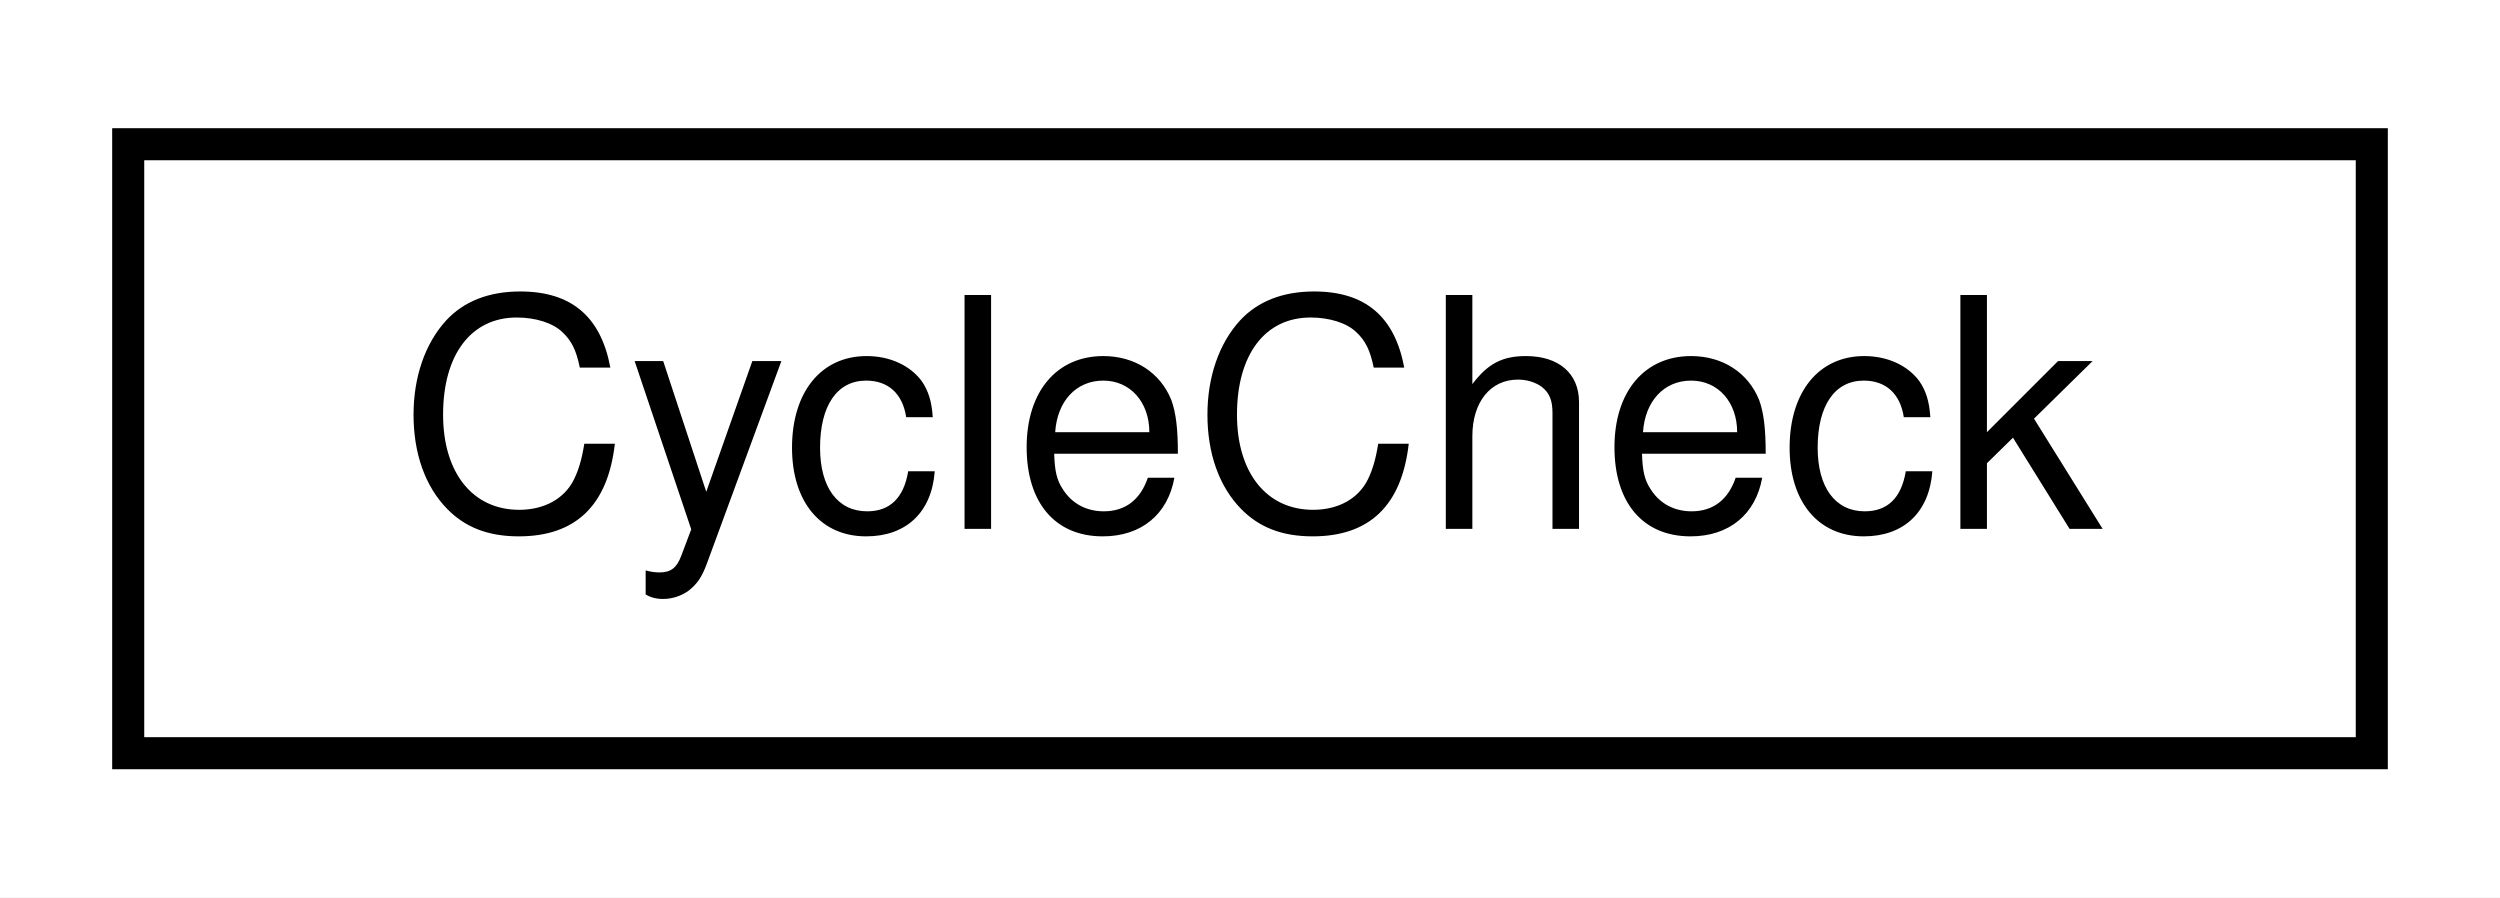
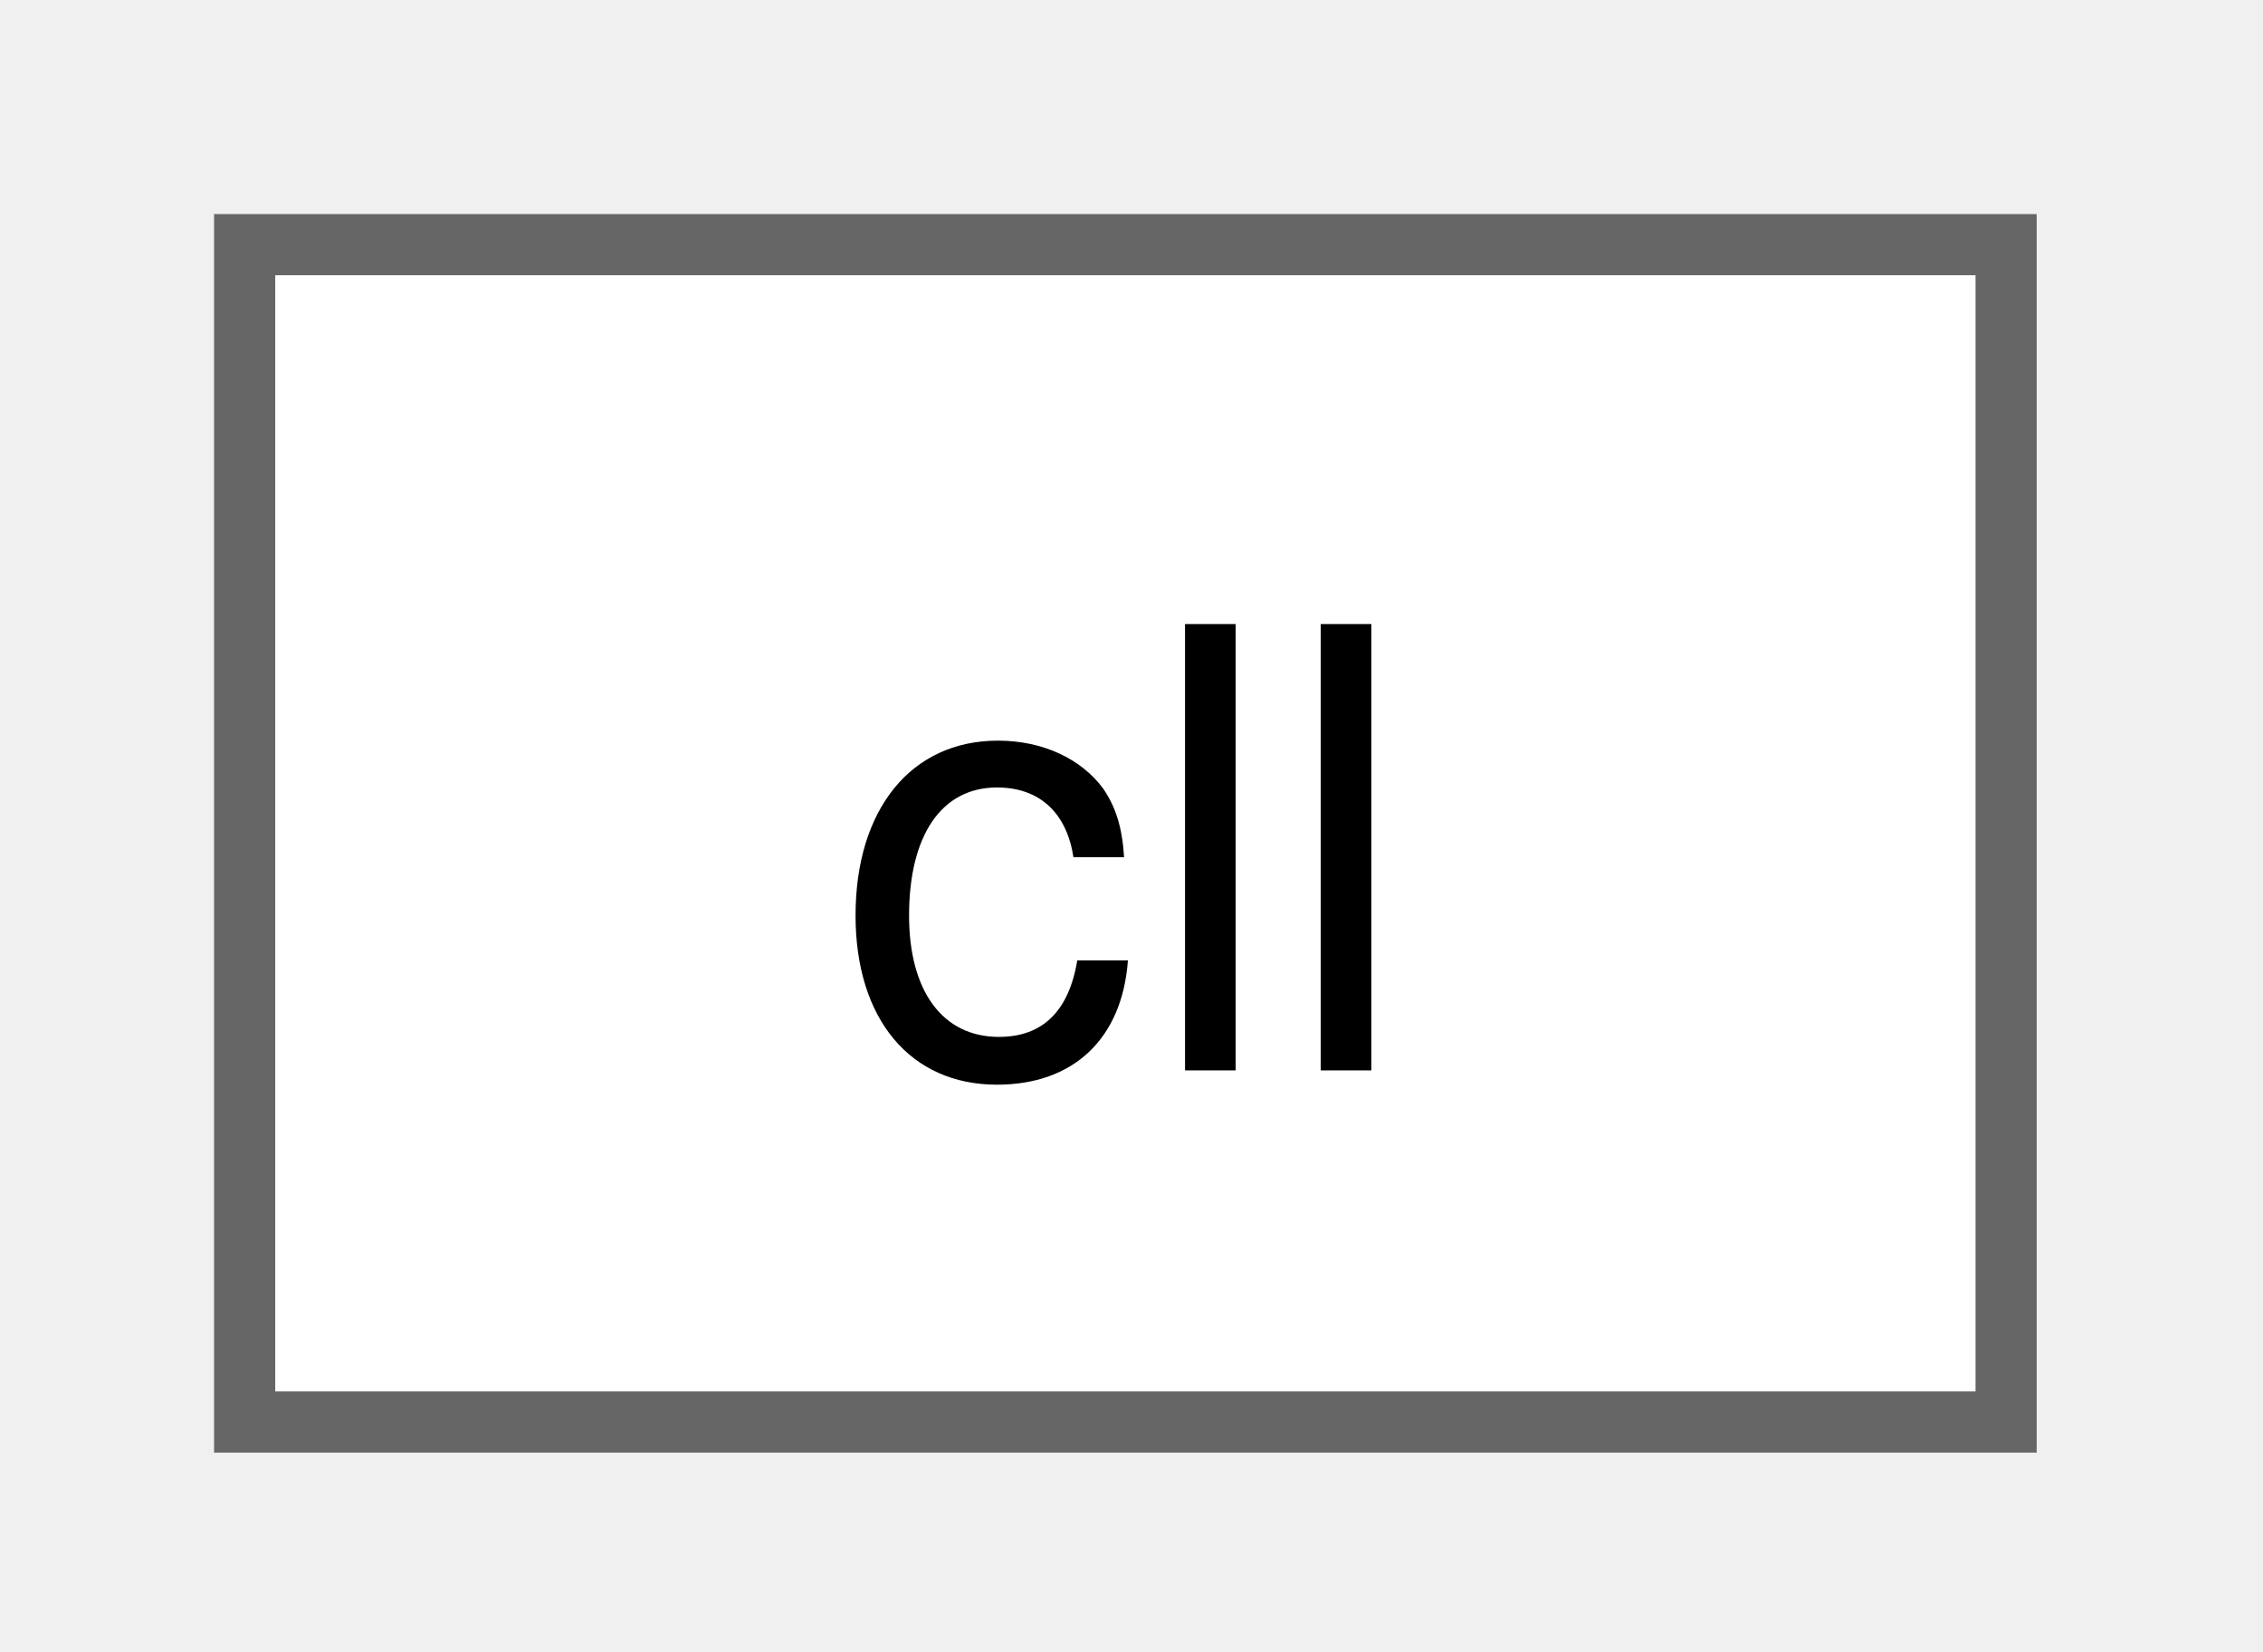
- <svg xmlns="http://www.w3.org/2000/svg" xmlns:xlink="http://www.w3.org/1999/xlink" width="78pt" height="28pt" viewBox="0.00 0.00 78.00 28.00">
-   <g id="graph0" class="graph" transform="scale(1 1) rotate(0) translate(4 24)">
-     <polygon fill="white" stroke="transparent" points="-4,4 -4,-24 74,-24 74,4 -4,4" />
-     <g id="node1" class="node">
-       <g id="a_node1">
-         <a xlink:href="d3/dbb/class_cycle_check.html" target="_top" xlink:title=" ">
-           <polygon fill="white" stroke="black" points="0,-0.5 0,-19.5 70,-19.5 70,-0.5 0,-0.5" />
-           <text text-anchor="middle" x="35" y="-7.5" font-family="Helvetica,sans-Serif" font-size="10.00">CycleCheck</text>
+ <svg xmlns="http://www.w3.org/2000/svg" xmlns:xlink="http://www.w3.org/1999/xlink" width="37pt" height="27pt" viewBox="0.00 0.00 37.00 27.00">
+   <g id="graph0" class="graph" transform="scale(1 1) rotate(0) translate(4 23.25)">
+     <g id="Node000000" class="node">
+       <g id="a_Node000000">
+         <a xlink:href="d5/d15/classcll.html" target="_top" xlink:title=" ">
+           <polygon fill="white" stroke="#666666" points="28.8,-19.25 0,-19.25 0,0 28.8,0 28.8,-19.25" />
+           <text xml:space="preserve" text-anchor="middle" x="14.4" y="-5.75" font-family="Helvetica,sans-Serif" font-size="10.00">cll</text>
        </a>
      </g>
    </g>
  </g>
</svg>
